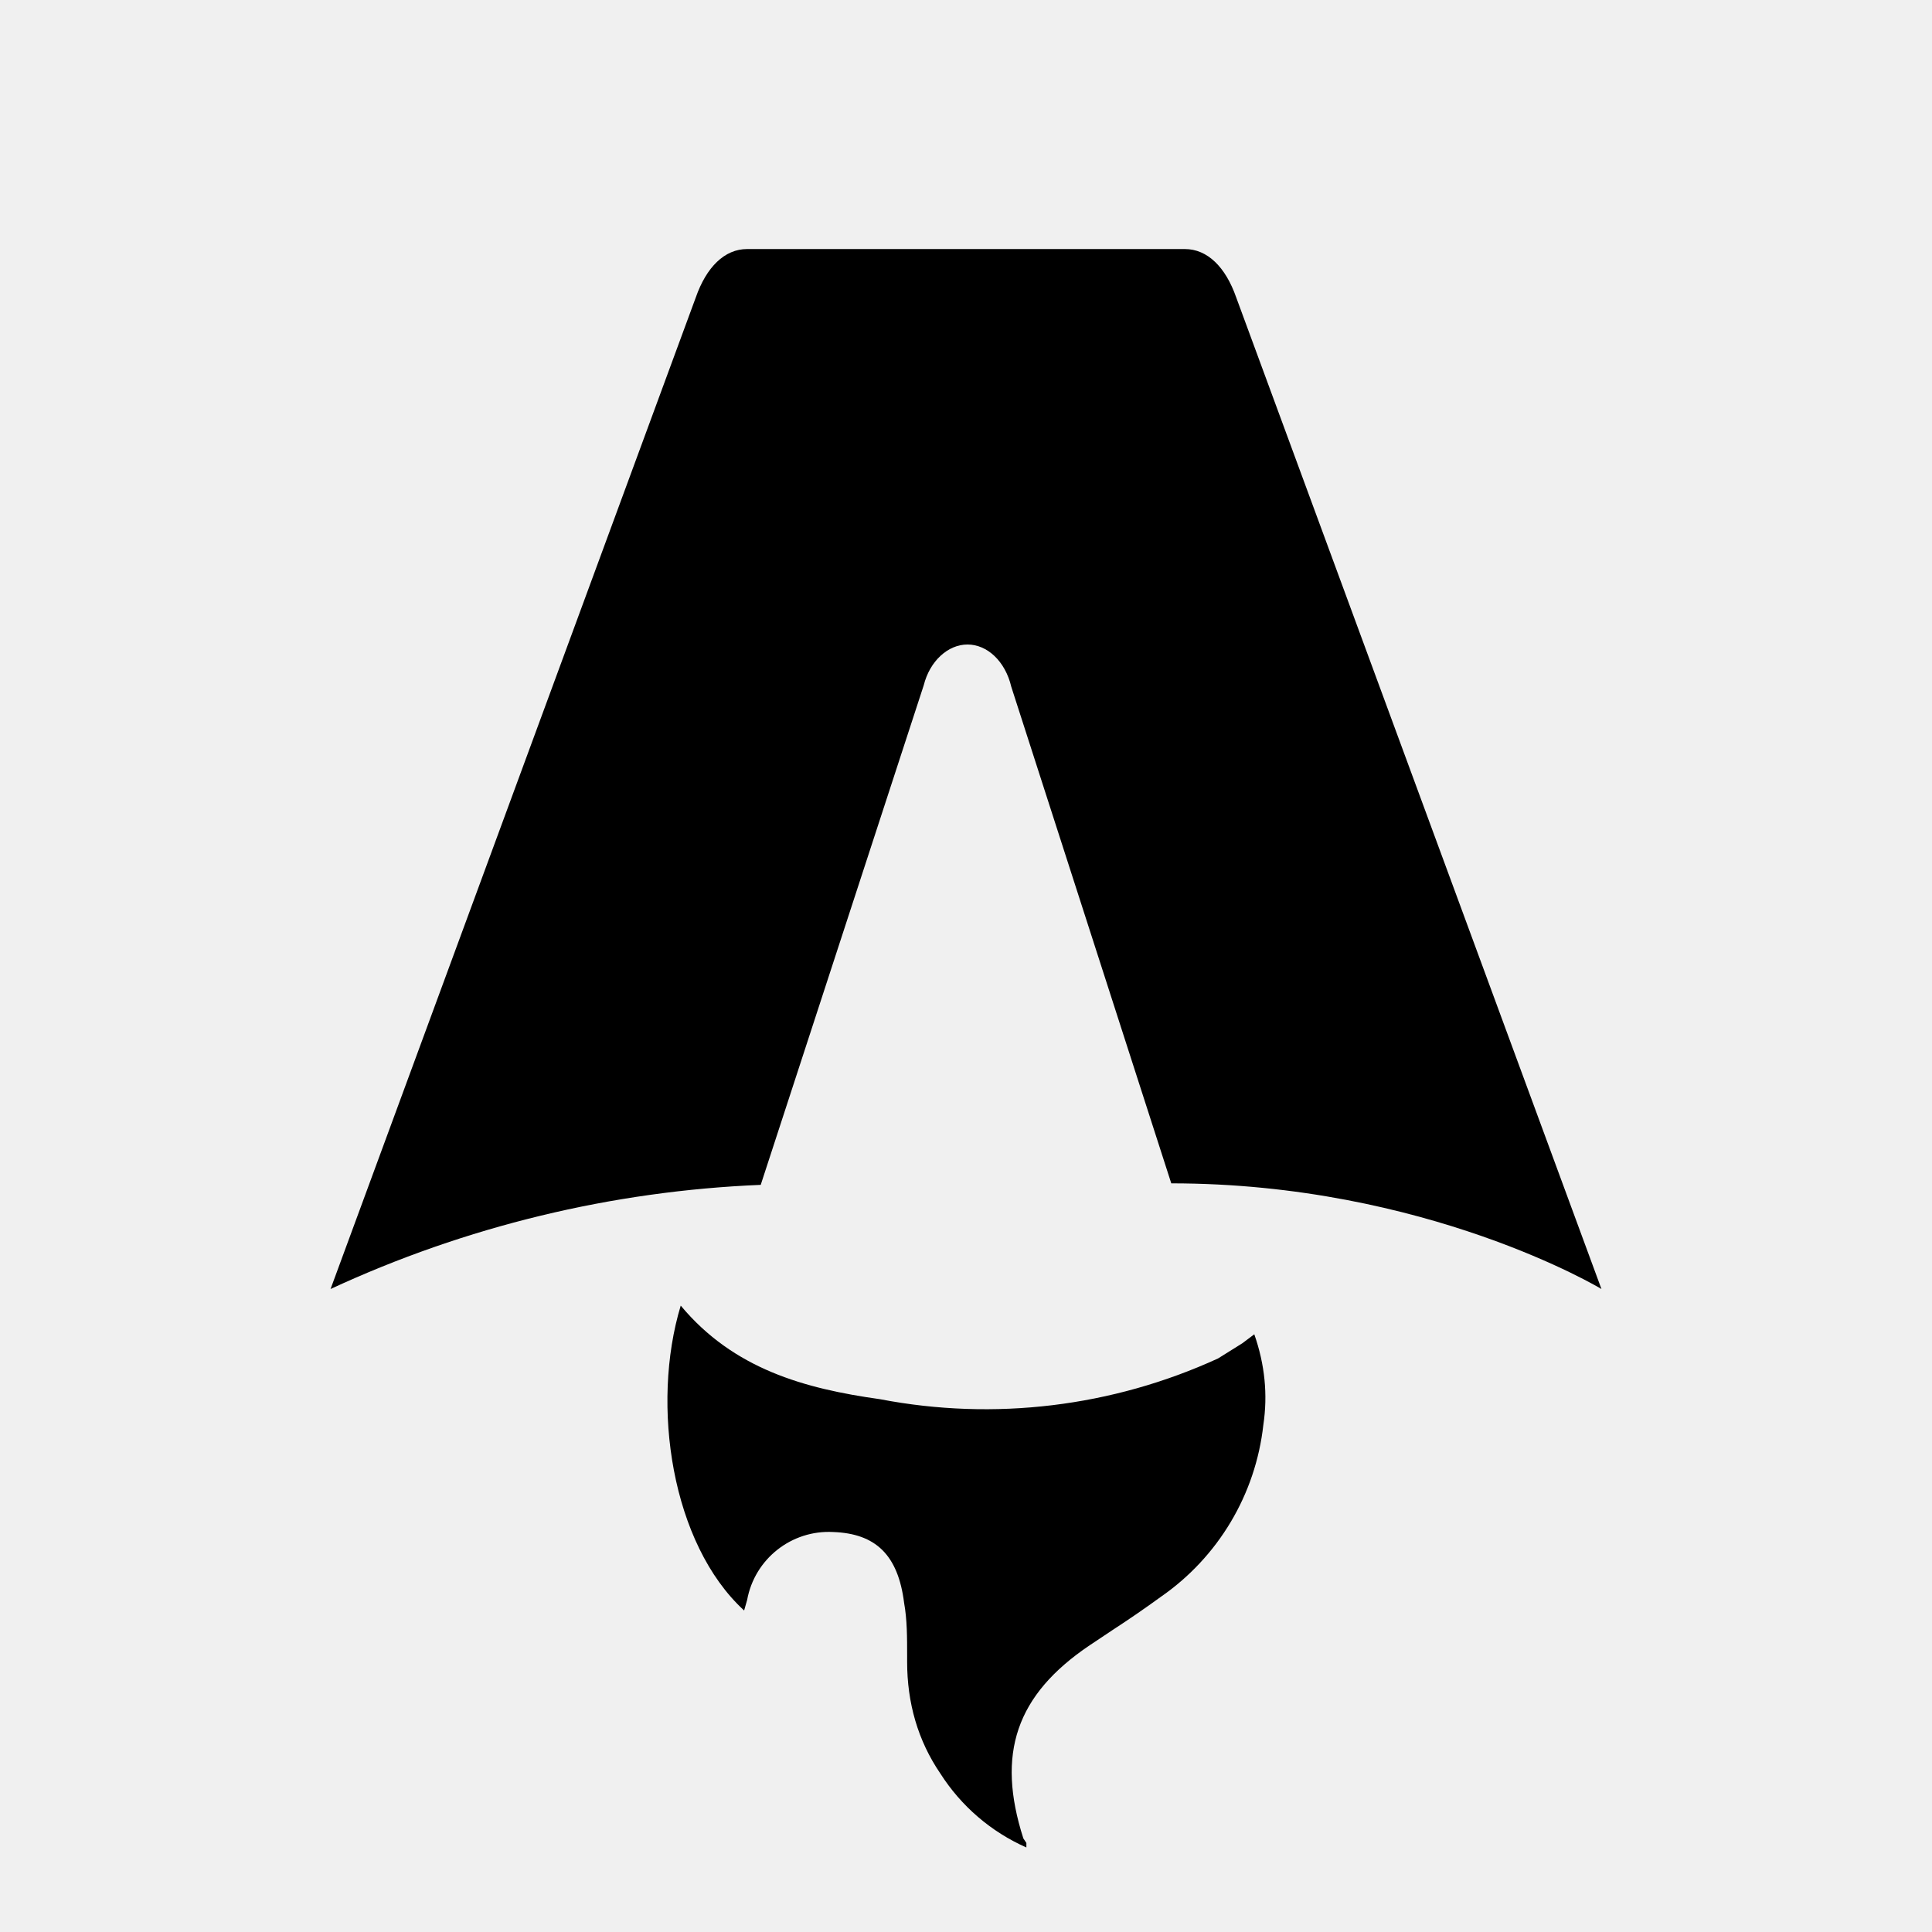
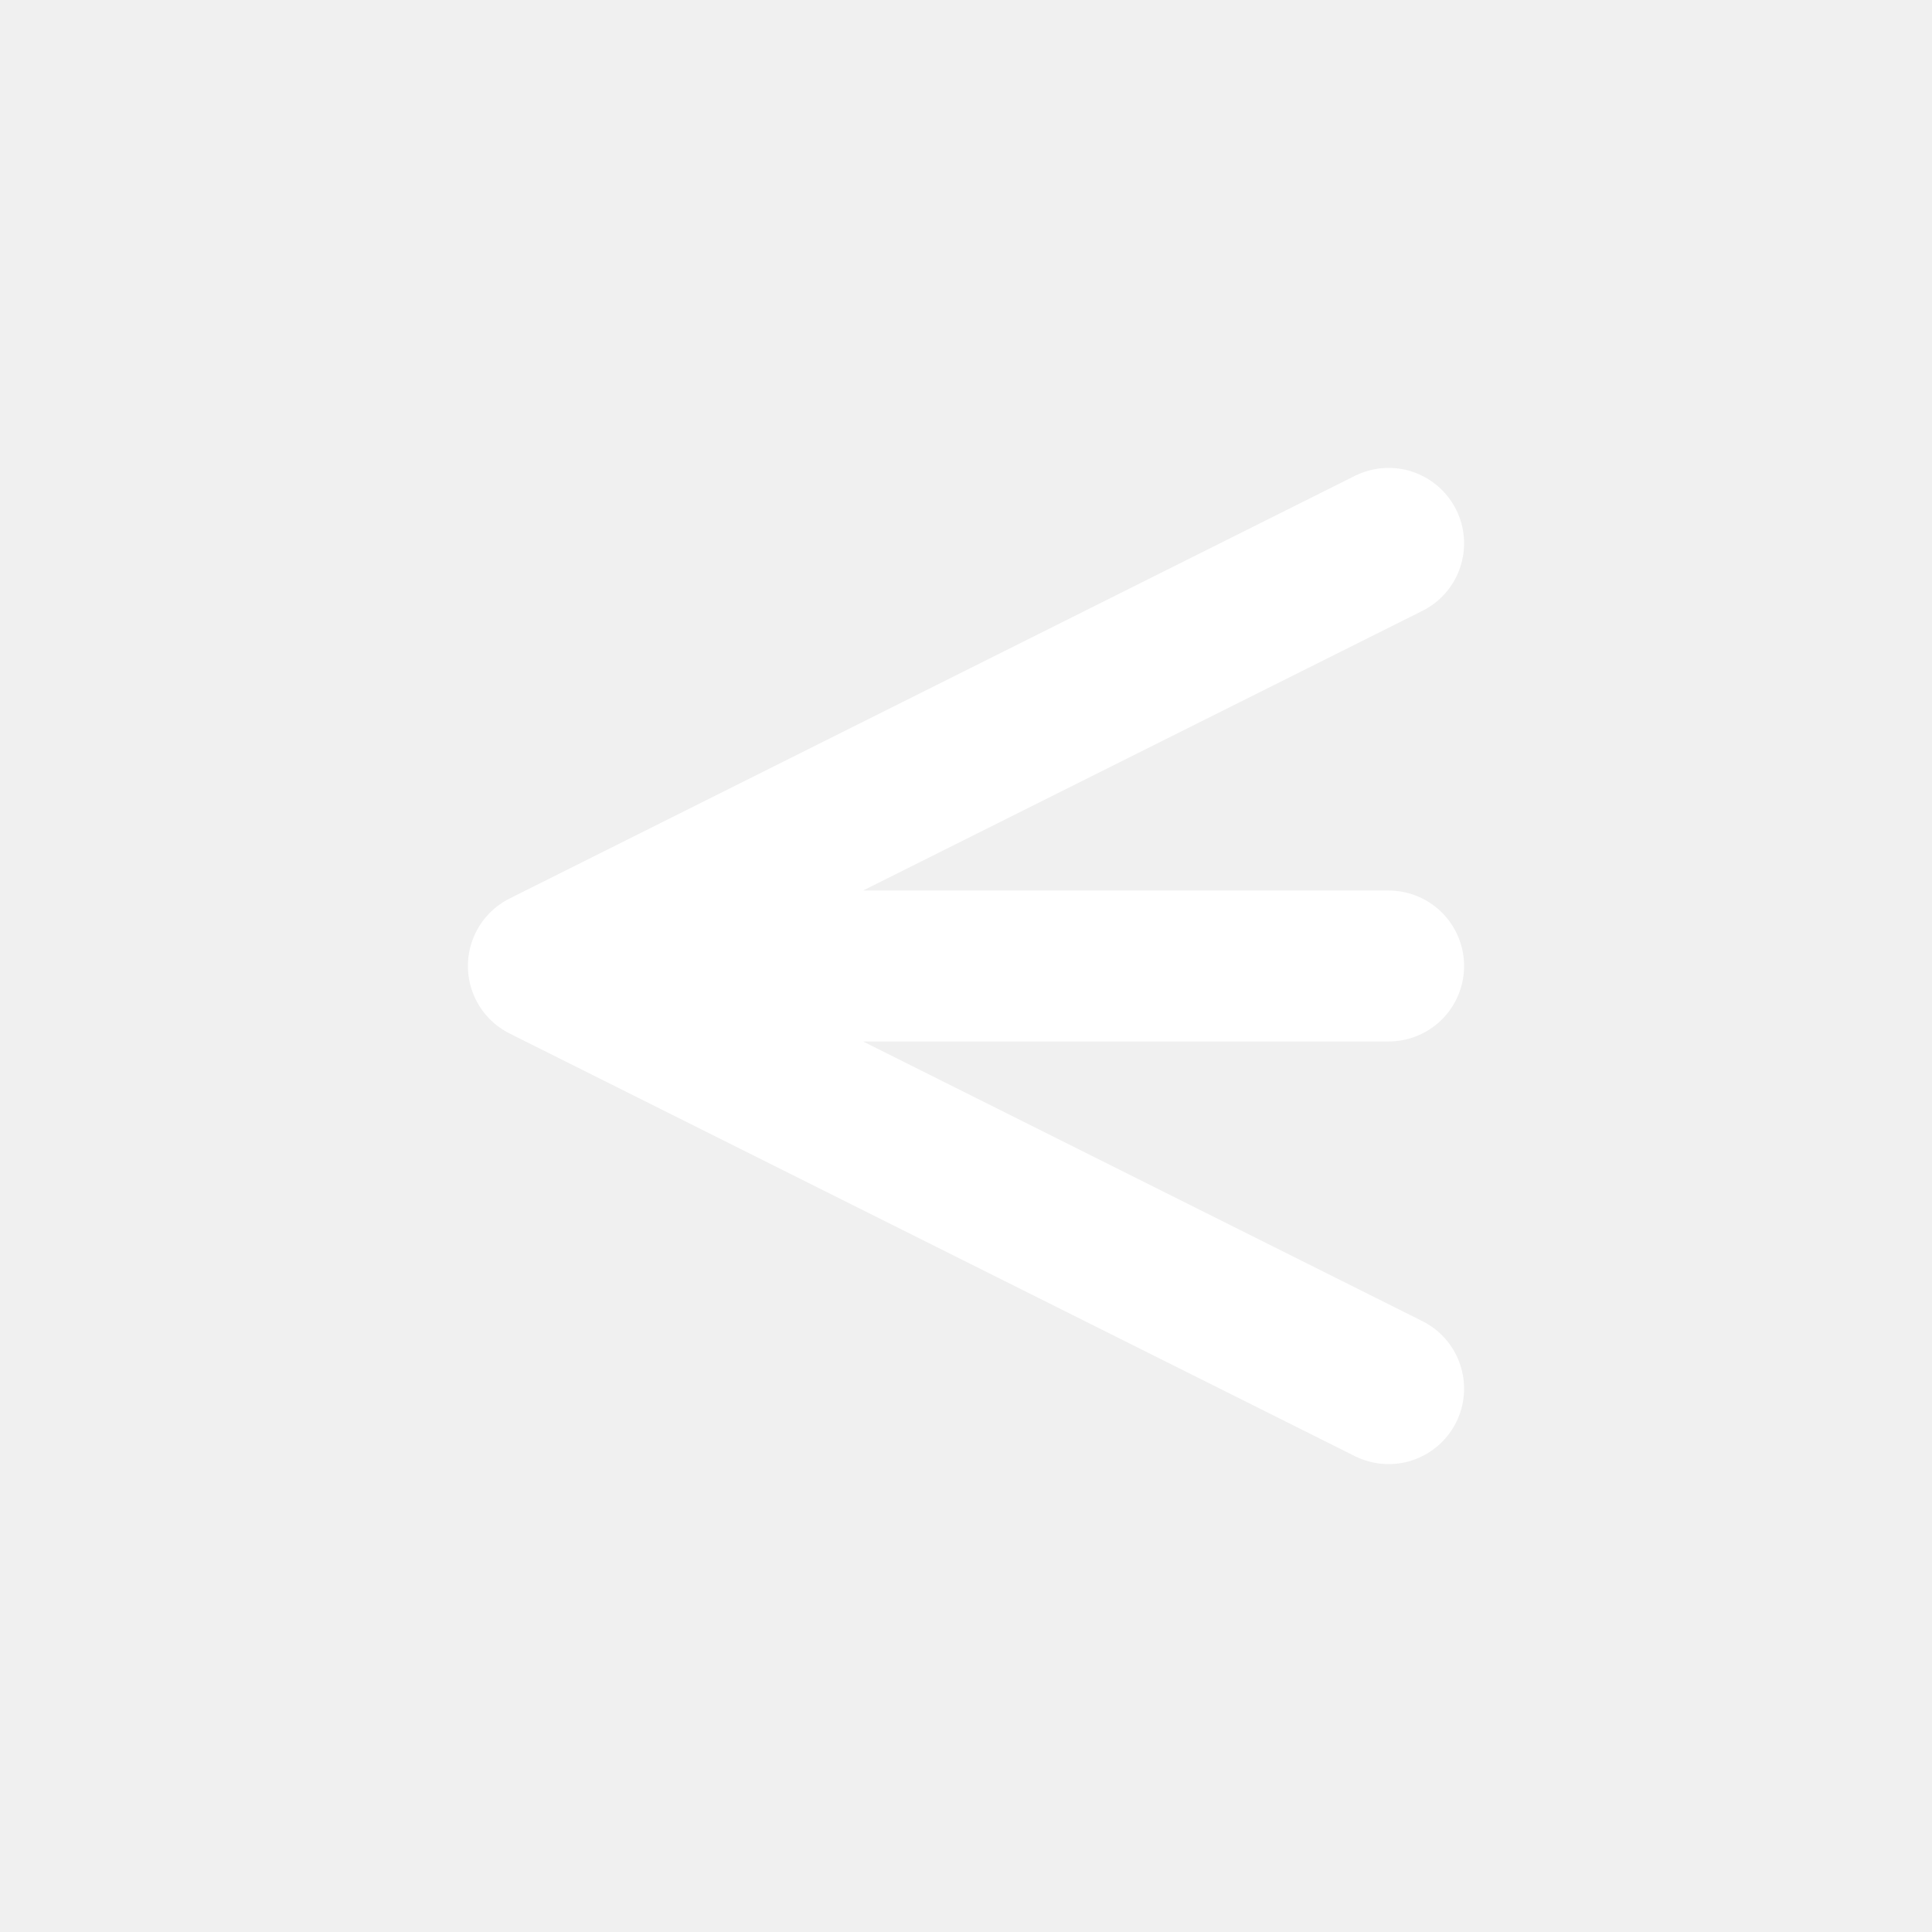
- <svg xmlns="http://www.w3.org/2000/svg" fill="none" viewBox="0 0 128 128">
-   <path d="M50.4 78.5a75.1 75.1 0 0 0-28.5 6.9l24.2-65.7c.7-2 1.9-3.2 3.4-3.2h29c1.5 0 2.7 1.2 3.4 3.2l24.2 65.7s-11.6-7-28.5-7L67 45.5c-.4-1.7-1.6-2.8-2.9-2.8-1.3 0-2.5 1.1-2.9 2.7L50.4 78.5Zm-1.1 28.2Zm-4.2-20.2c-2 6.6-.6 15.8 4.2 20.2a17.5 17.5 0 0 1 .2-.7 5.5 5.5 0 0 1 5.7-4.5c2.8.1 4.3 1.5 4.7 4.7.2 1.1.2 2.3.2 3.5v.4c0 2.7.7 5.2 2.2 7.4a13 13 0 0 0 5.7 4.9v-.3l-.2-.3c-1.8-5.6-.5-9.5 4.4-12.8l1.5-1a73 73 0 0 0 3.2-2.2 16 16 0 0 0 6.8-11.4c.3-2 .1-4-.6-6l-.8.6-1.6 1a37 37 0 0 1-22.4 2.7c-5-.7-9.7-2-13.2-6.2Z" />
-   <style>
-         path { fill: #000; }
-         @media (prefers-color-scheme: dark) {
-             path { fill: #FFF; }
-         }
-     </style>
+ <svg xmlns="http://www.w3.org/2000/svg" viewBox="0 0 32 32" fill="none">
+   <rect width="32" height="32" rx="6" fill="oklch(0.500 0.180 285)" />
+   <path d="M9 16L23 9M9 16L23 16M9 16L23 23" stroke="white" stroke-width="2.5" stroke-linecap="round" />
</svg>
